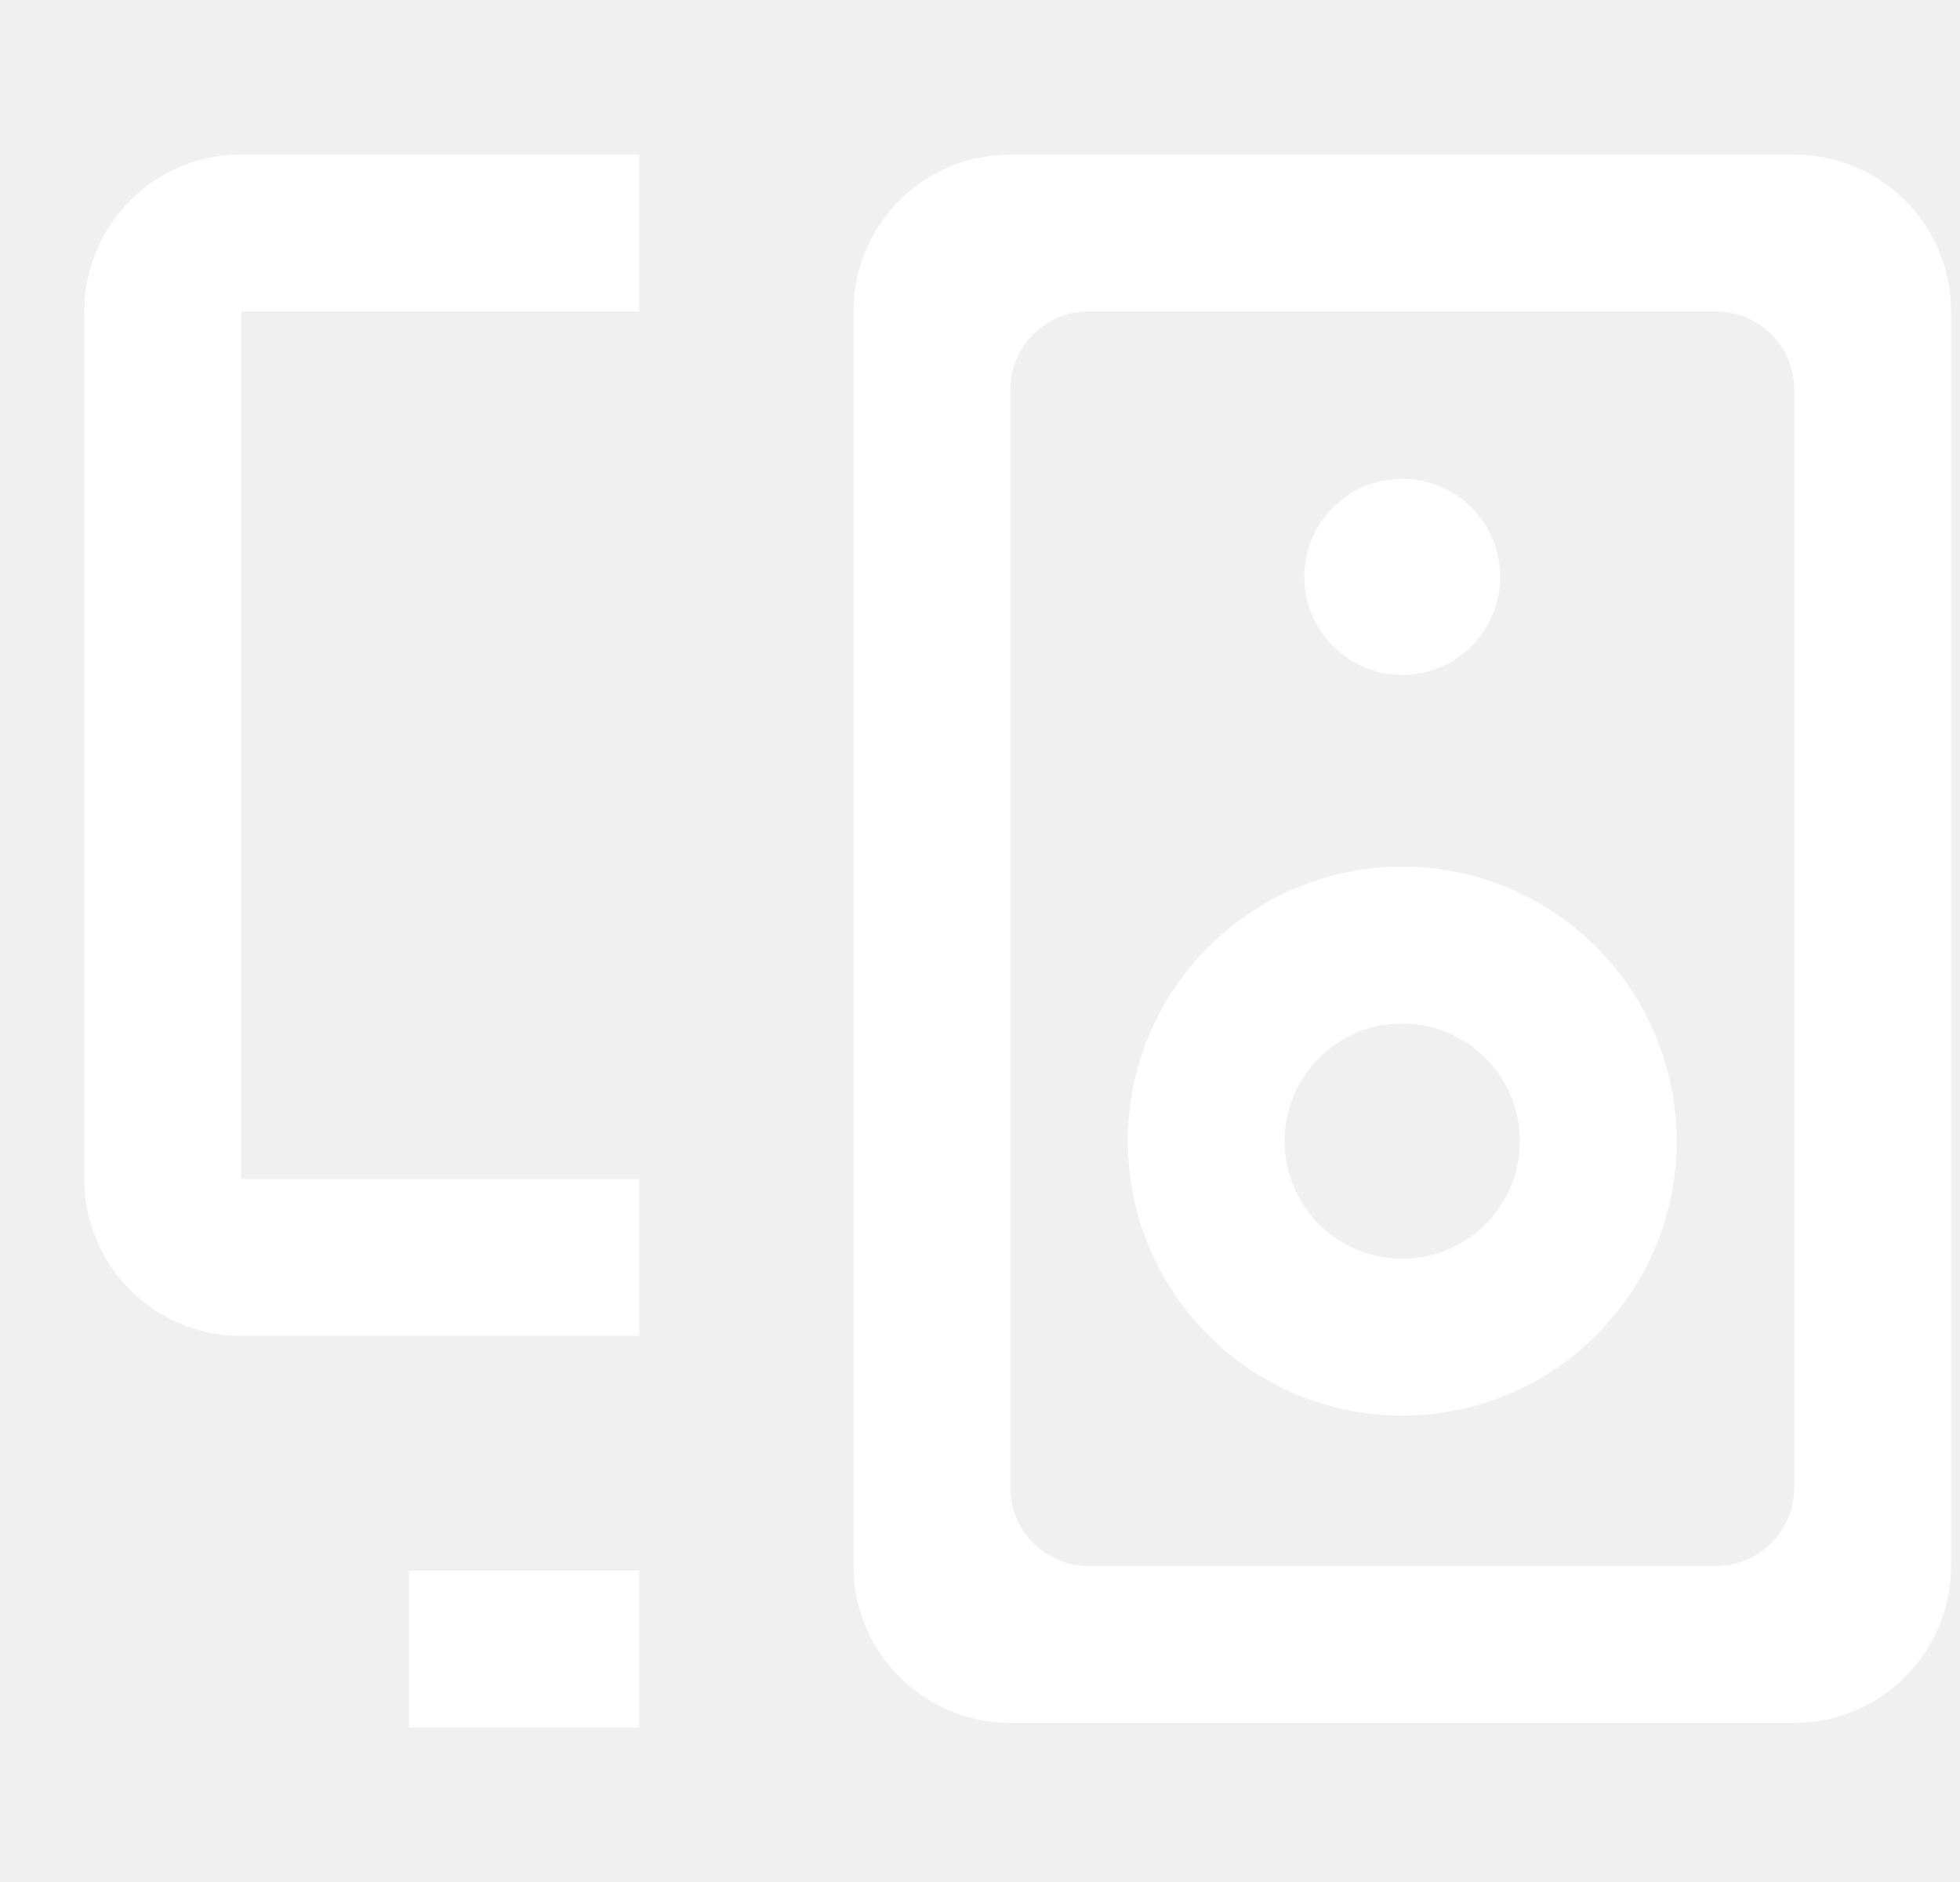
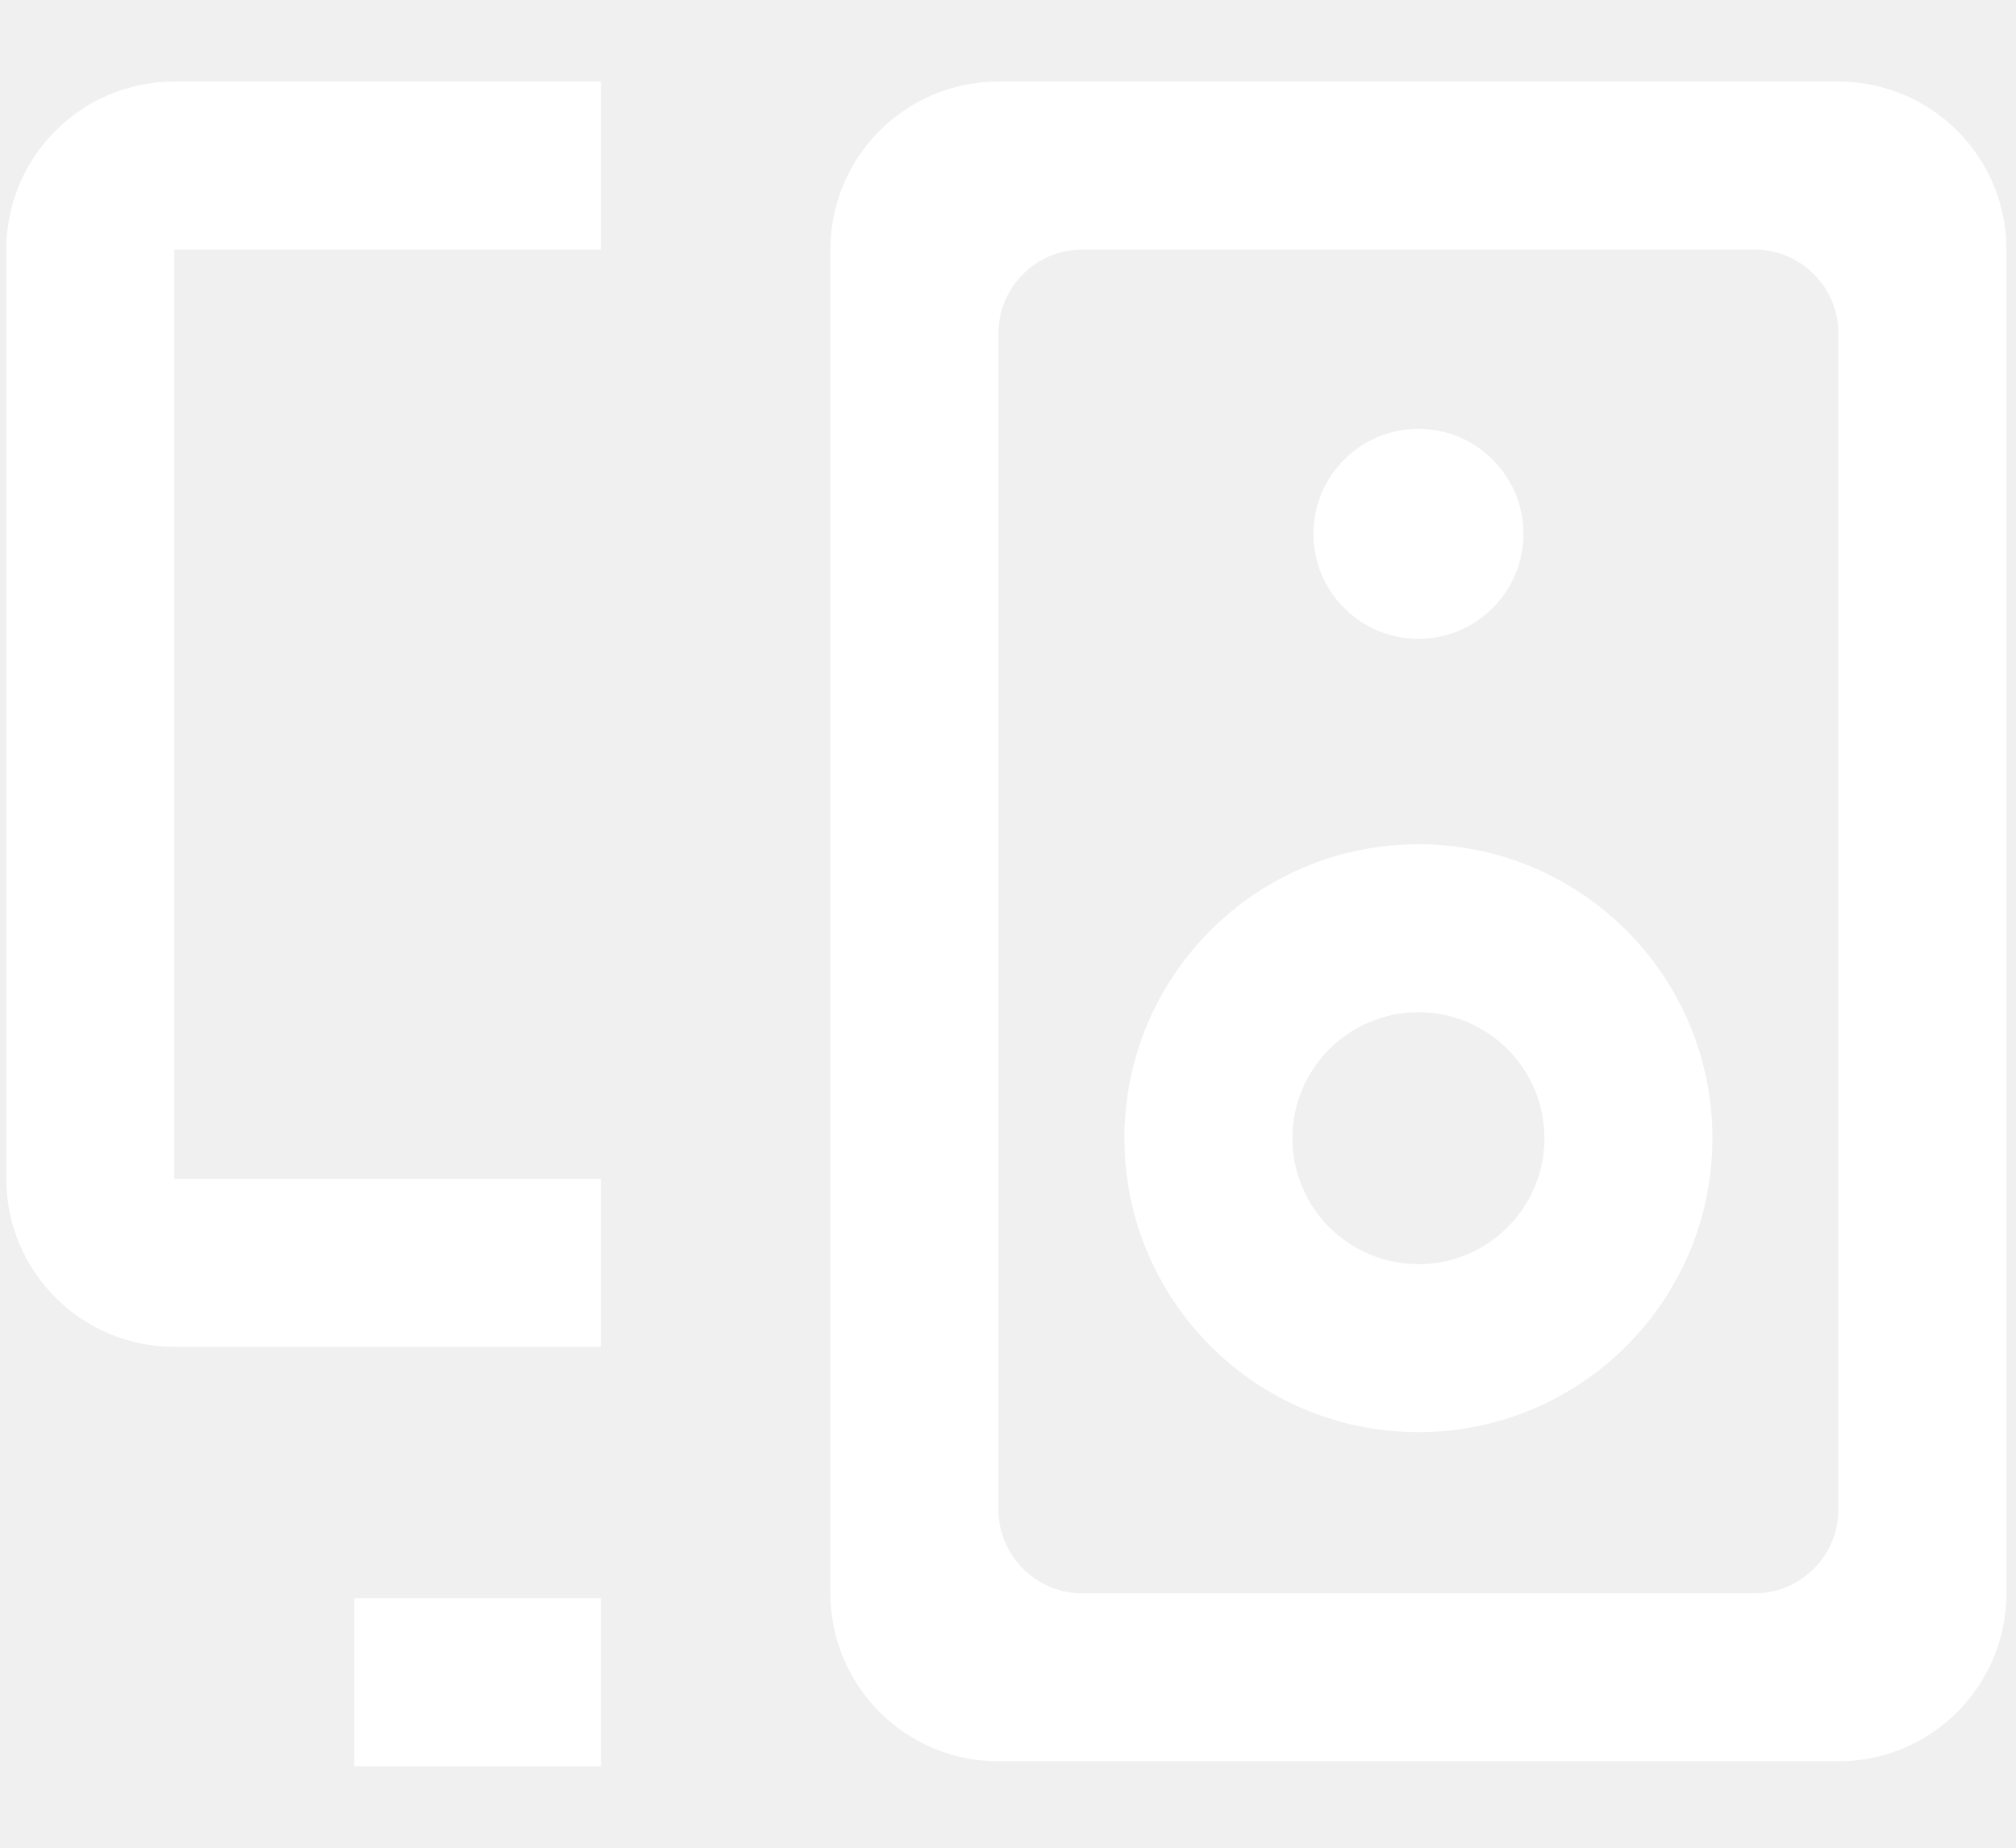
- <svg xmlns="http://www.w3.org/2000/svg" width="25" height="24" viewBox="0 0 25 24" fill="none">
-   <path d="M1.075 3.971C1.075 2.866 1.97 1.971 3.075 1.971H8.154V3.971H3.075V15.036H8.154V17.036H3.075C1.97 17.036 1.075 16.14 1.075 15.036V3.971Z" fill="white" />
-   <path d="M5.217 20.029H8.154V22.029H5.217V20.029Z" fill="white" />
-   <path d="M17.886 8.606C18.576 8.606 19.136 8.047 19.136 7.356C19.136 6.666 18.576 6.106 17.886 6.106C17.196 6.106 16.636 6.666 16.636 7.356C16.636 8.047 17.196 8.606 17.886 8.606Z" fill="white" />
-   <path fill-rule="evenodd" clip-rule="evenodd" d="M17.886 18.052C19.819 18.052 21.386 16.485 21.386 14.552C21.386 12.619 19.819 11.052 17.886 11.052C15.953 11.052 14.386 12.619 14.386 14.552C14.386 16.485 15.953 18.052 17.886 18.052ZM17.886 16.052C18.714 16.052 19.386 15.381 19.386 14.552C19.386 13.724 18.714 13.052 17.886 13.052C17.058 13.052 16.386 13.724 16.386 14.552C16.386 15.381 17.058 16.052 17.886 16.052Z" fill="white" />
-   <path fill-rule="evenodd" clip-rule="evenodd" d="M10.886 3.971C10.886 2.866 11.781 1.971 12.886 1.971H22.886C23.991 1.971 24.886 2.866 24.886 3.971V19.971C24.886 21.075 23.991 21.971 22.886 21.971H12.886C11.781 21.971 10.886 21.075 10.886 19.971V3.971ZM12.886 4.971C12.886 4.418 13.334 3.971 13.886 3.971H21.886C22.438 3.971 22.886 4.418 22.886 4.971V18.971C22.886 19.523 22.438 19.971 21.886 19.971H13.886C13.334 19.971 12.886 19.523 12.886 18.971V4.971Z" fill="white" />
+ <svg xmlns="http://www.w3.org/2000/svg" width="24" height="22" viewBox="0 0 24 22" fill="none">
+   <path d="M0.075 2.971C0.075 1.866 0.97 0.971 2.075 0.971H7.154V2.971H2.075V14.036H7.154V16.036H2.075C0.97 16.036 0.075 15.14 0.075 14.036V2.971Z" fill="white" />
+   <path d="M4.217 19.029H7.154V21.029H4.217V19.029Z" fill="white" />
+   <path d="M16.886 7.606C17.576 7.606 18.136 7.047 18.136 6.356C18.136 5.666 17.576 5.106 16.886 5.106C16.196 5.106 15.636 5.666 15.636 6.356C15.636 7.047 16.196 7.606 16.886 7.606Z" fill="white" />
+   <path fill-rule="evenodd" clip-rule="evenodd" d="M16.886 17.052C18.819 17.052 20.386 15.485 20.386 13.552C20.386 11.619 18.819 10.052 16.886 10.052C14.953 10.052 13.386 11.619 13.386 13.552C13.386 15.485 14.953 17.052 16.886 17.052ZM16.886 15.052C17.714 15.052 18.386 14.381 18.386 13.552C18.386 12.724 17.714 12.052 16.886 12.052C16.058 12.052 15.386 12.724 15.386 13.552C15.386 14.381 16.058 15.052 16.886 15.052Z" fill="white" />
+   <path fill-rule="evenodd" clip-rule="evenodd" d="M9.886 2.971C9.886 1.866 10.781 0.971 11.886 0.971H21.886C22.991 0.971 23.886 1.866 23.886 2.971V18.971C23.886 20.075 22.991 20.971 21.886 20.971H11.886C10.781 20.971 9.886 20.075 9.886 18.971V2.971ZM11.886 3.971C11.886 3.418 12.334 2.971 12.886 2.971H20.886C21.438 2.971 21.886 3.418 21.886 3.971V17.971C21.886 18.523 21.438 18.971 20.886 18.971H12.886C12.334 18.971 11.886 18.523 11.886 17.971V3.971Z" fill="white" />
</svg>
